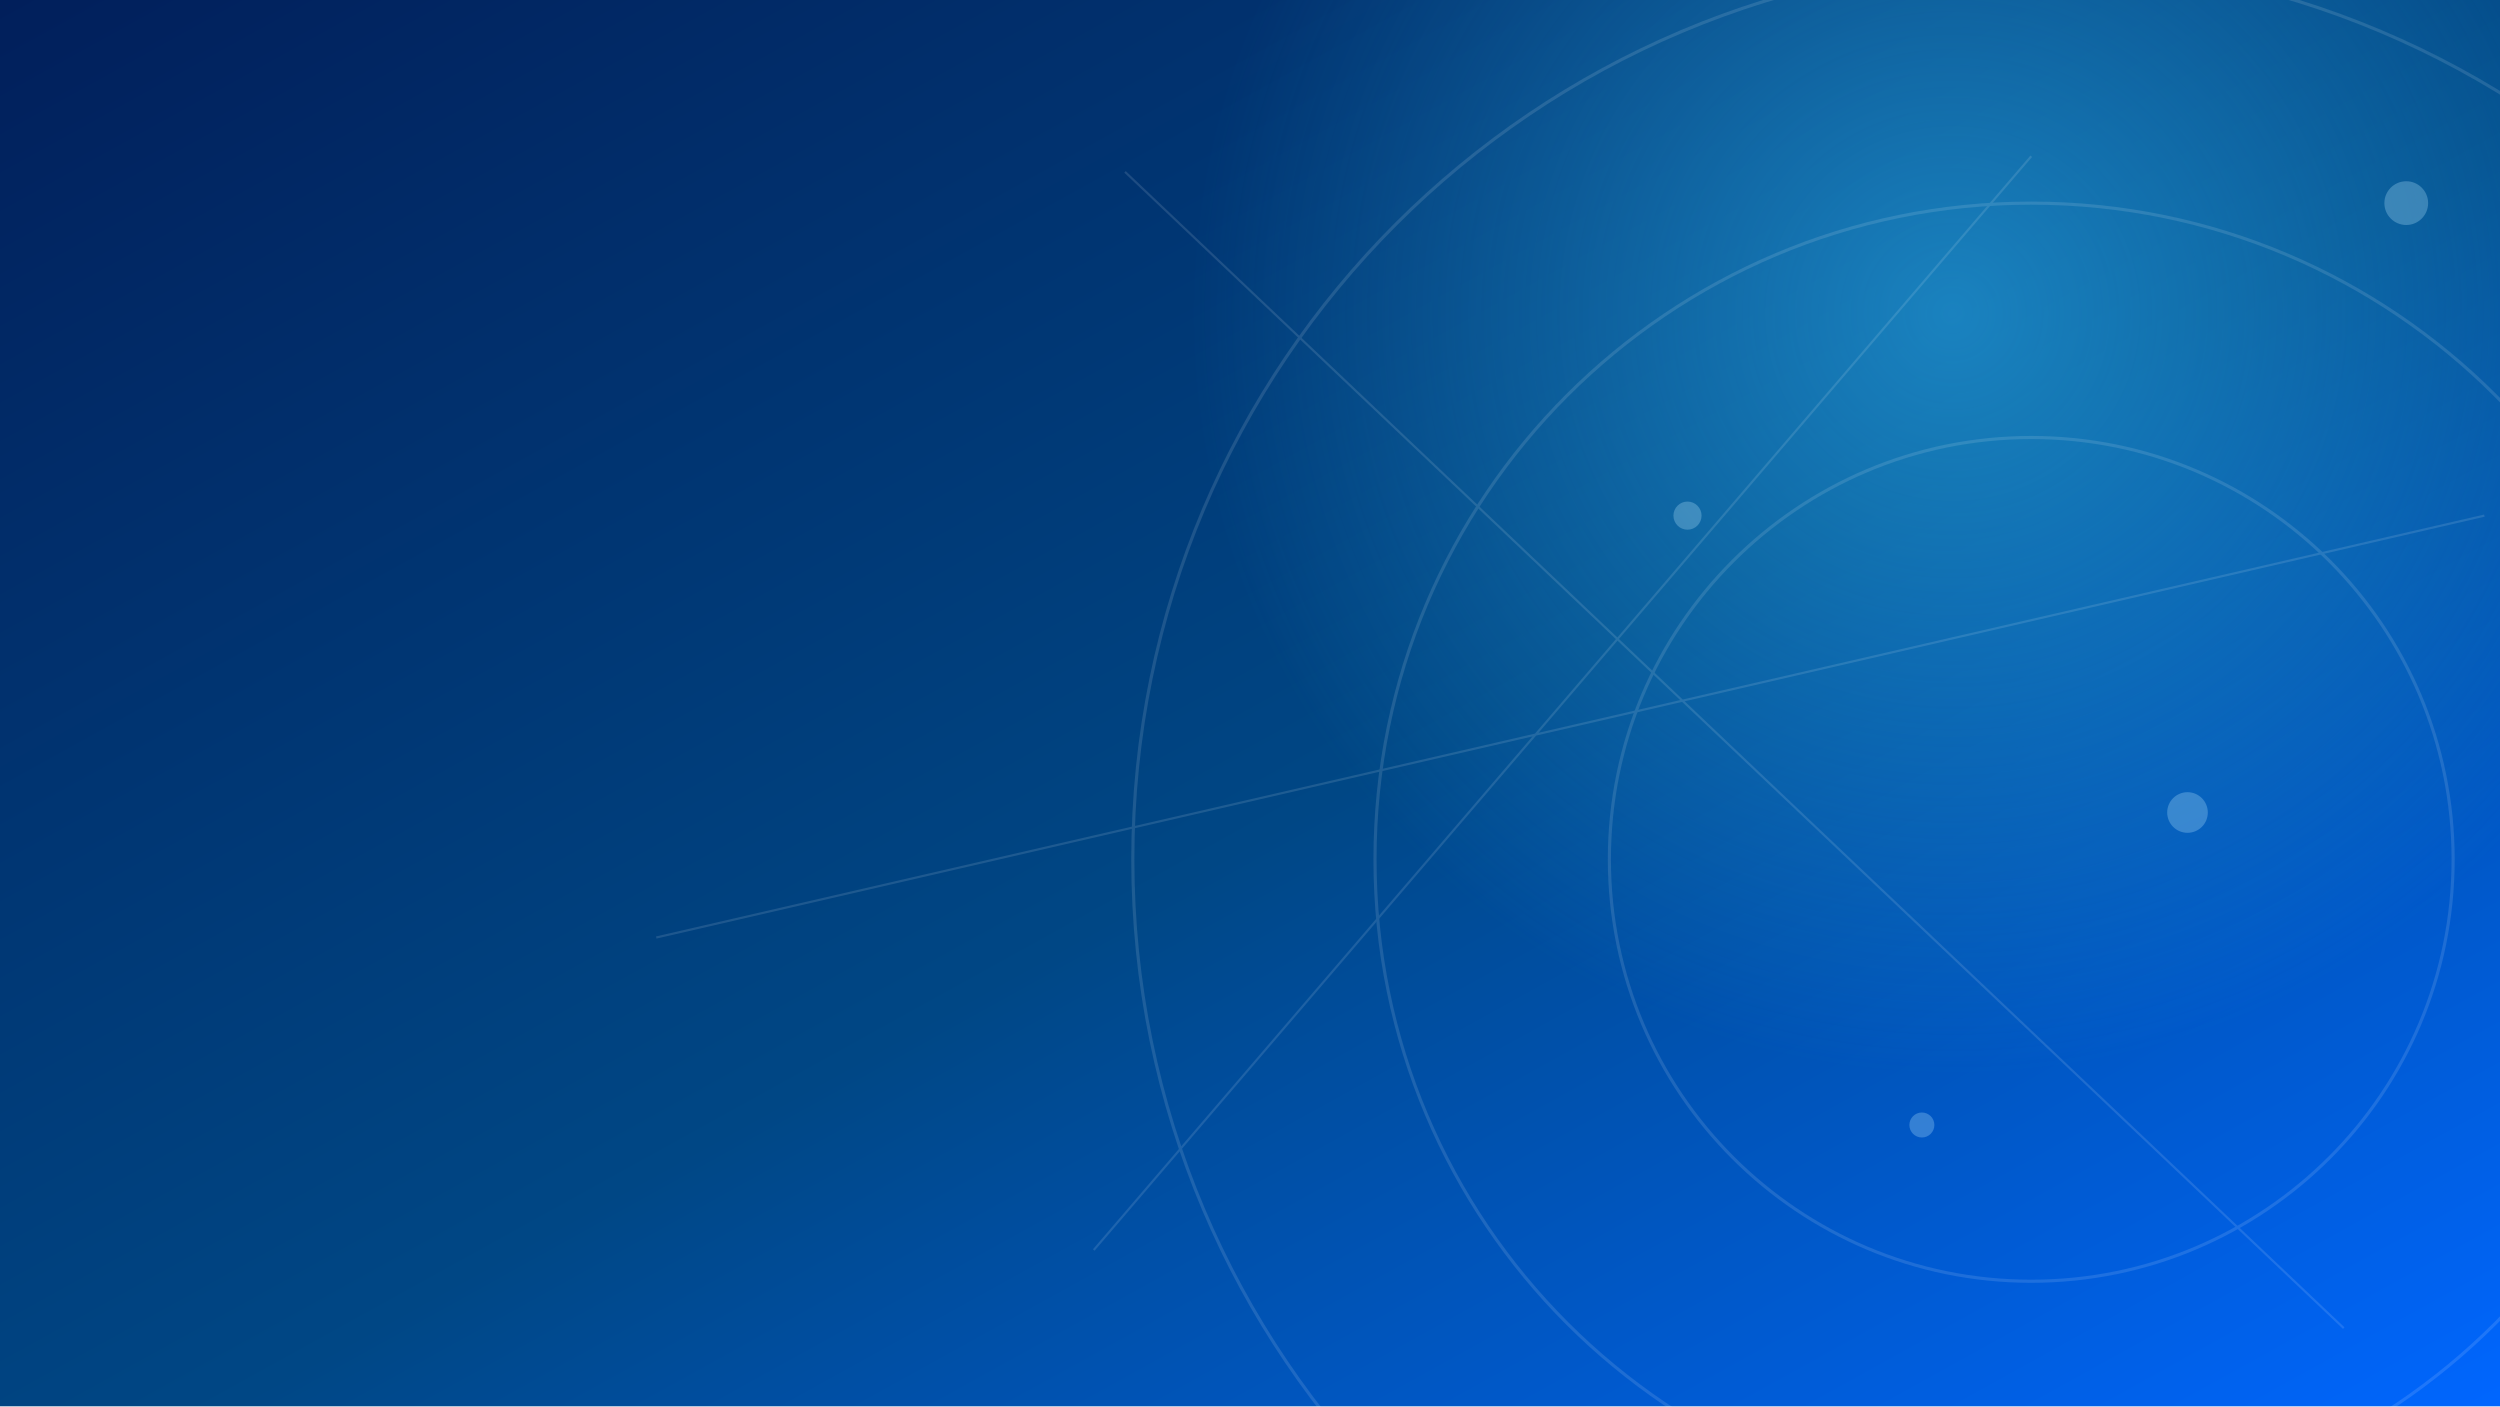
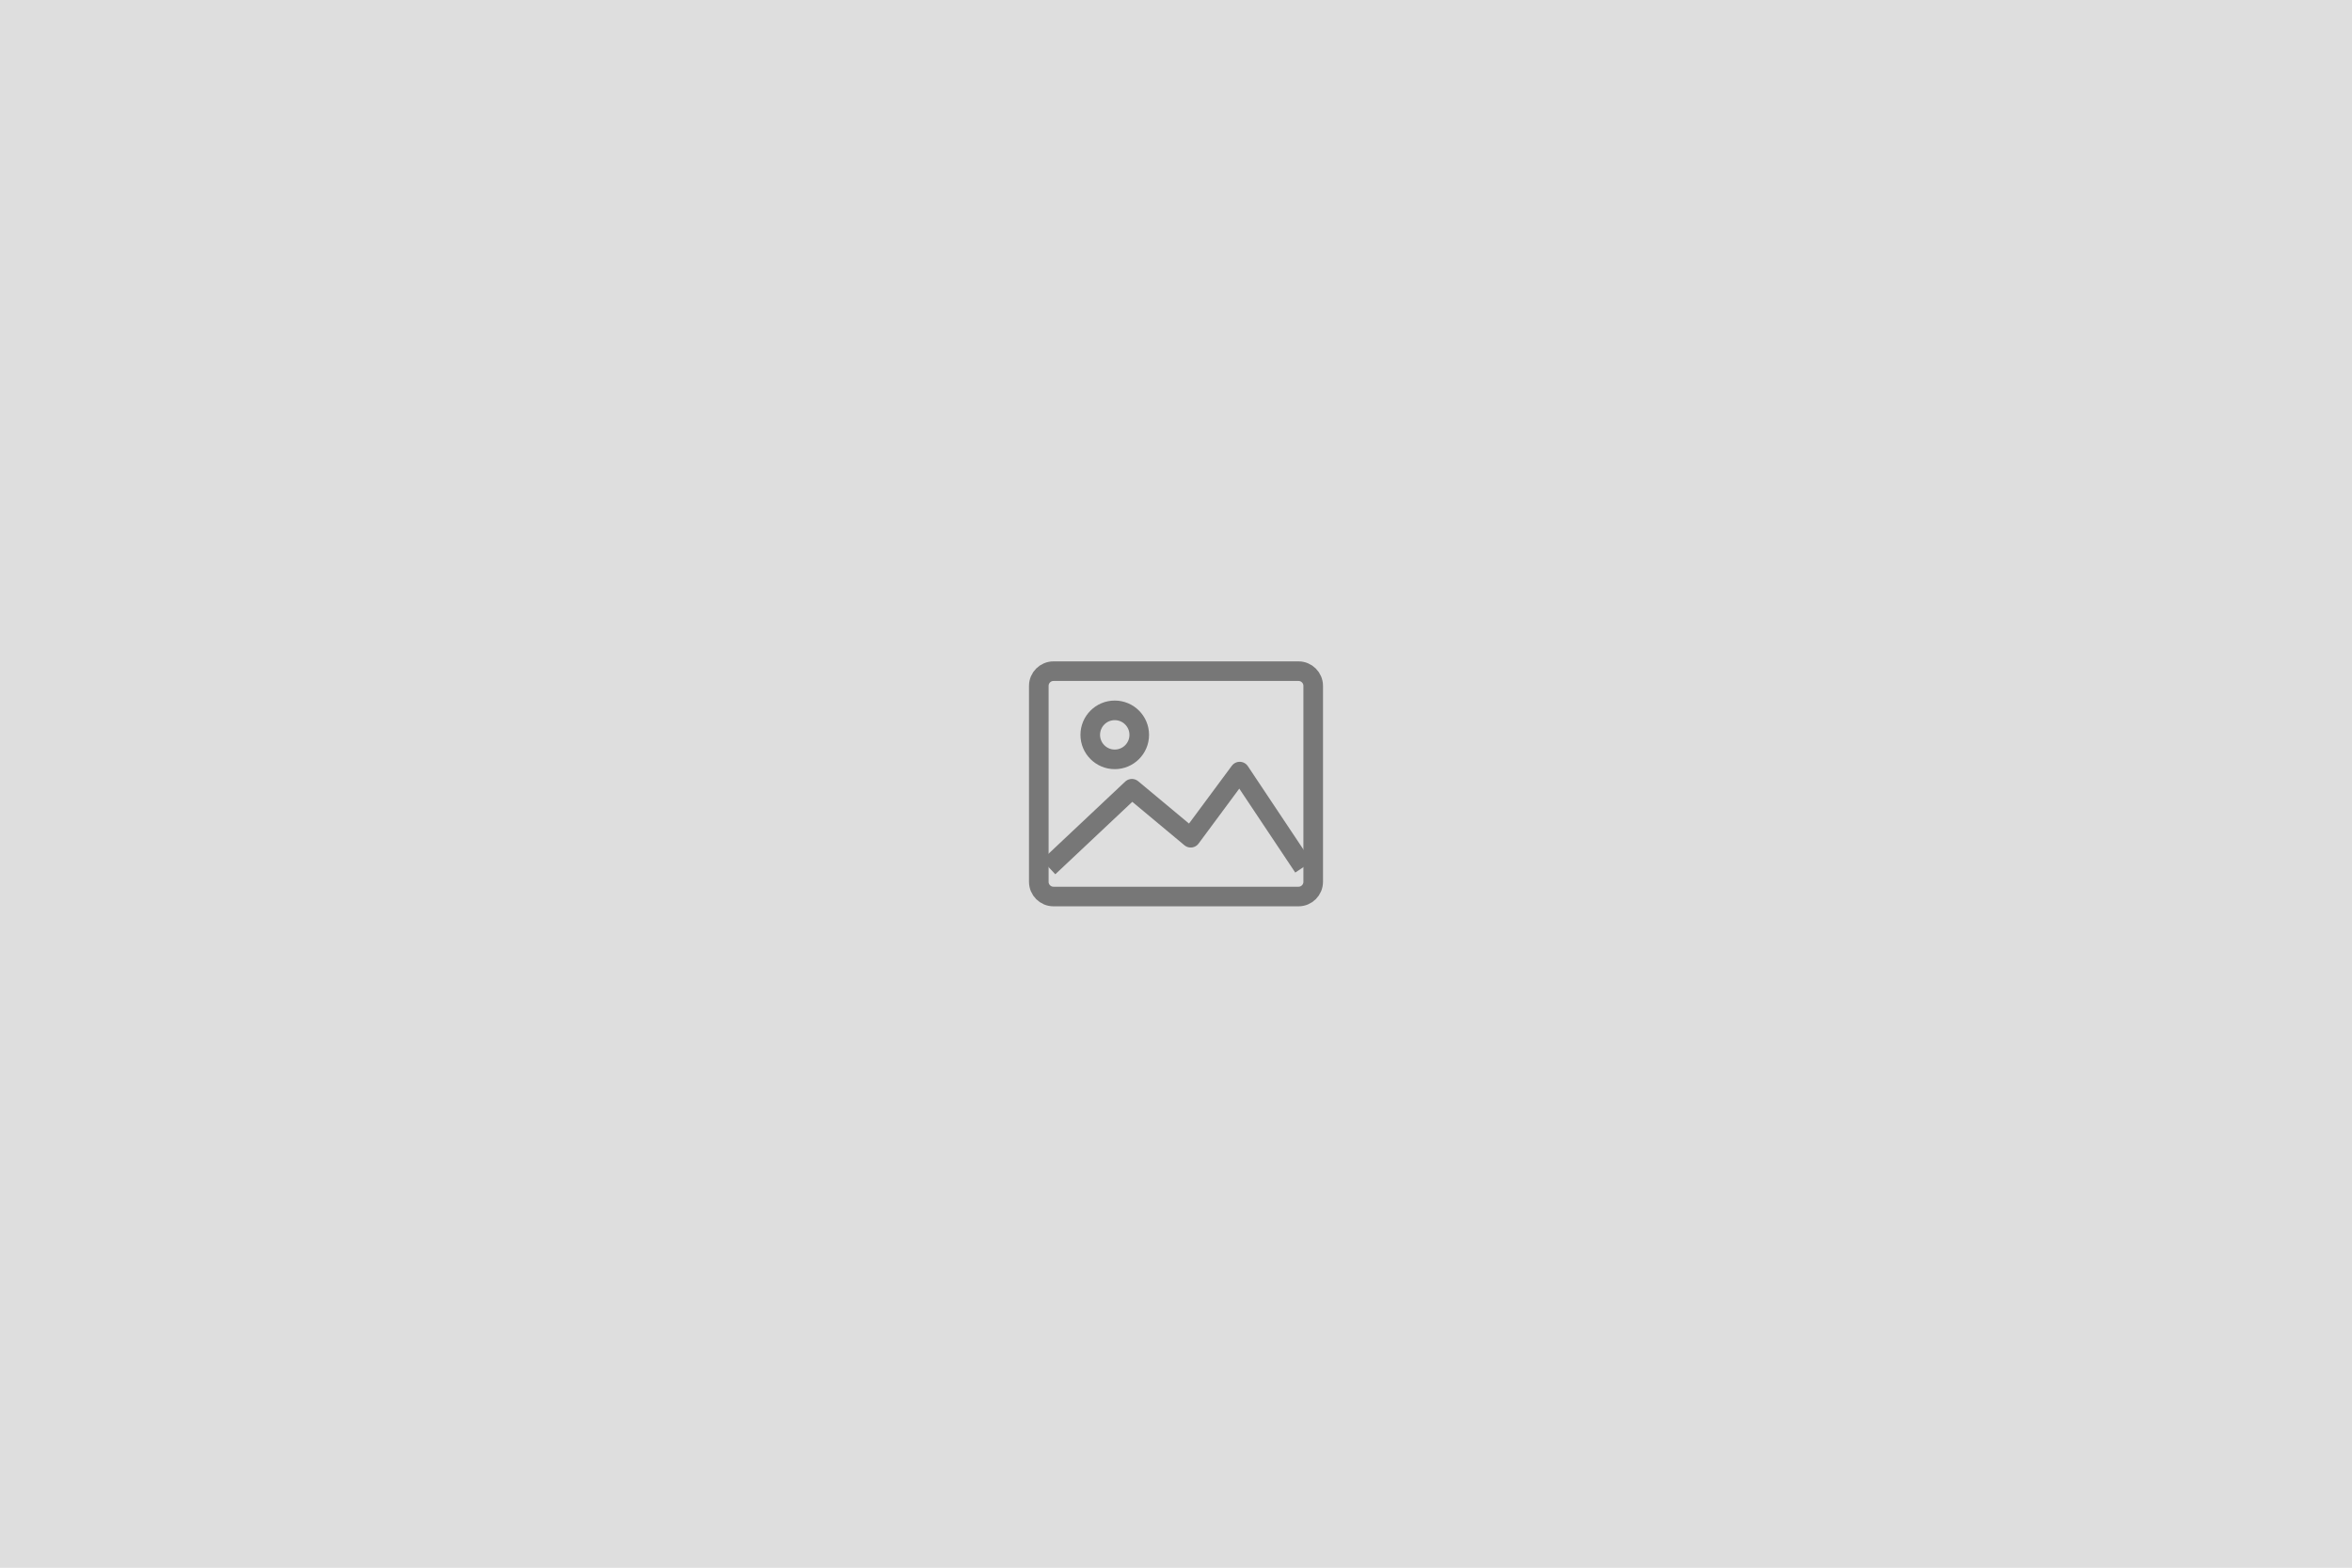
- <svg xmlns="http://www.w3.org/2000/svg" viewBox="0 0 1600 900" role="img" aria-label="Abstract blue layered shapes">
-   <defs>
-     <linearGradient id="a" x1="0" y1="0" x2="1" y2="1">
-       <stop stop-color="#011F5B" />
-       <stop offset=".55" stop-color="#004785" />
-       <stop offset="1" stop-color="#0066FF" />
-     </linearGradient>
-     <radialGradient id="b">
-       <stop stop-color="#2FB6F2" stop-opacity=".55" />
-       <stop offset="1" stop-color="#2FB6F2" stop-opacity="0" />
-     </radialGradient>
-   </defs>
-   <rect width="1600" height="900" fill="url(#a)" />
-   <circle cx="1250" cy="200" r="490" fill="url(#b)" />
-   <g fill="none" stroke="#fff" opacity=".12">
-     <circle cx="1300" cy="550" r="270" stroke-width="2" />
-     <circle cx="1300" cy="550" r="420" stroke-width="2" />
-     <circle cx="1300" cy="550" r="575" stroke-width="2" />
-     <path d="M720 110L1500 850M420 600L1590 330M700 800L1300 100" stroke-width="1.4" />
-   </g>
-   <g fill="#BCE8FF" opacity=".28">
-     <circle cx="1080" cy="330" r="9" />
-     <circle cx="1400" cy="520" r="13" />
-     <circle cx="1230" cy="720" r="8" />
-     <circle cx="1540" cy="130" r="14" />
+ <svg xmlns="http://www.w3.org/2000/svg" viewBox="0 0 960 640">
+   <path fill="#dedede" d="M0 0h960v640H0z" />
+   <g fill="none" stroke="#777" stroke-width="8" stroke-linejoin="round">
+     <rect x="424" y="274" width="112" height="92" rx="6" />
+     <circle cx="455" cy="300" r="10" />
+     <path d="m428 354 34-32 24 20 20-27 26 39" />
  </g>
</svg>
